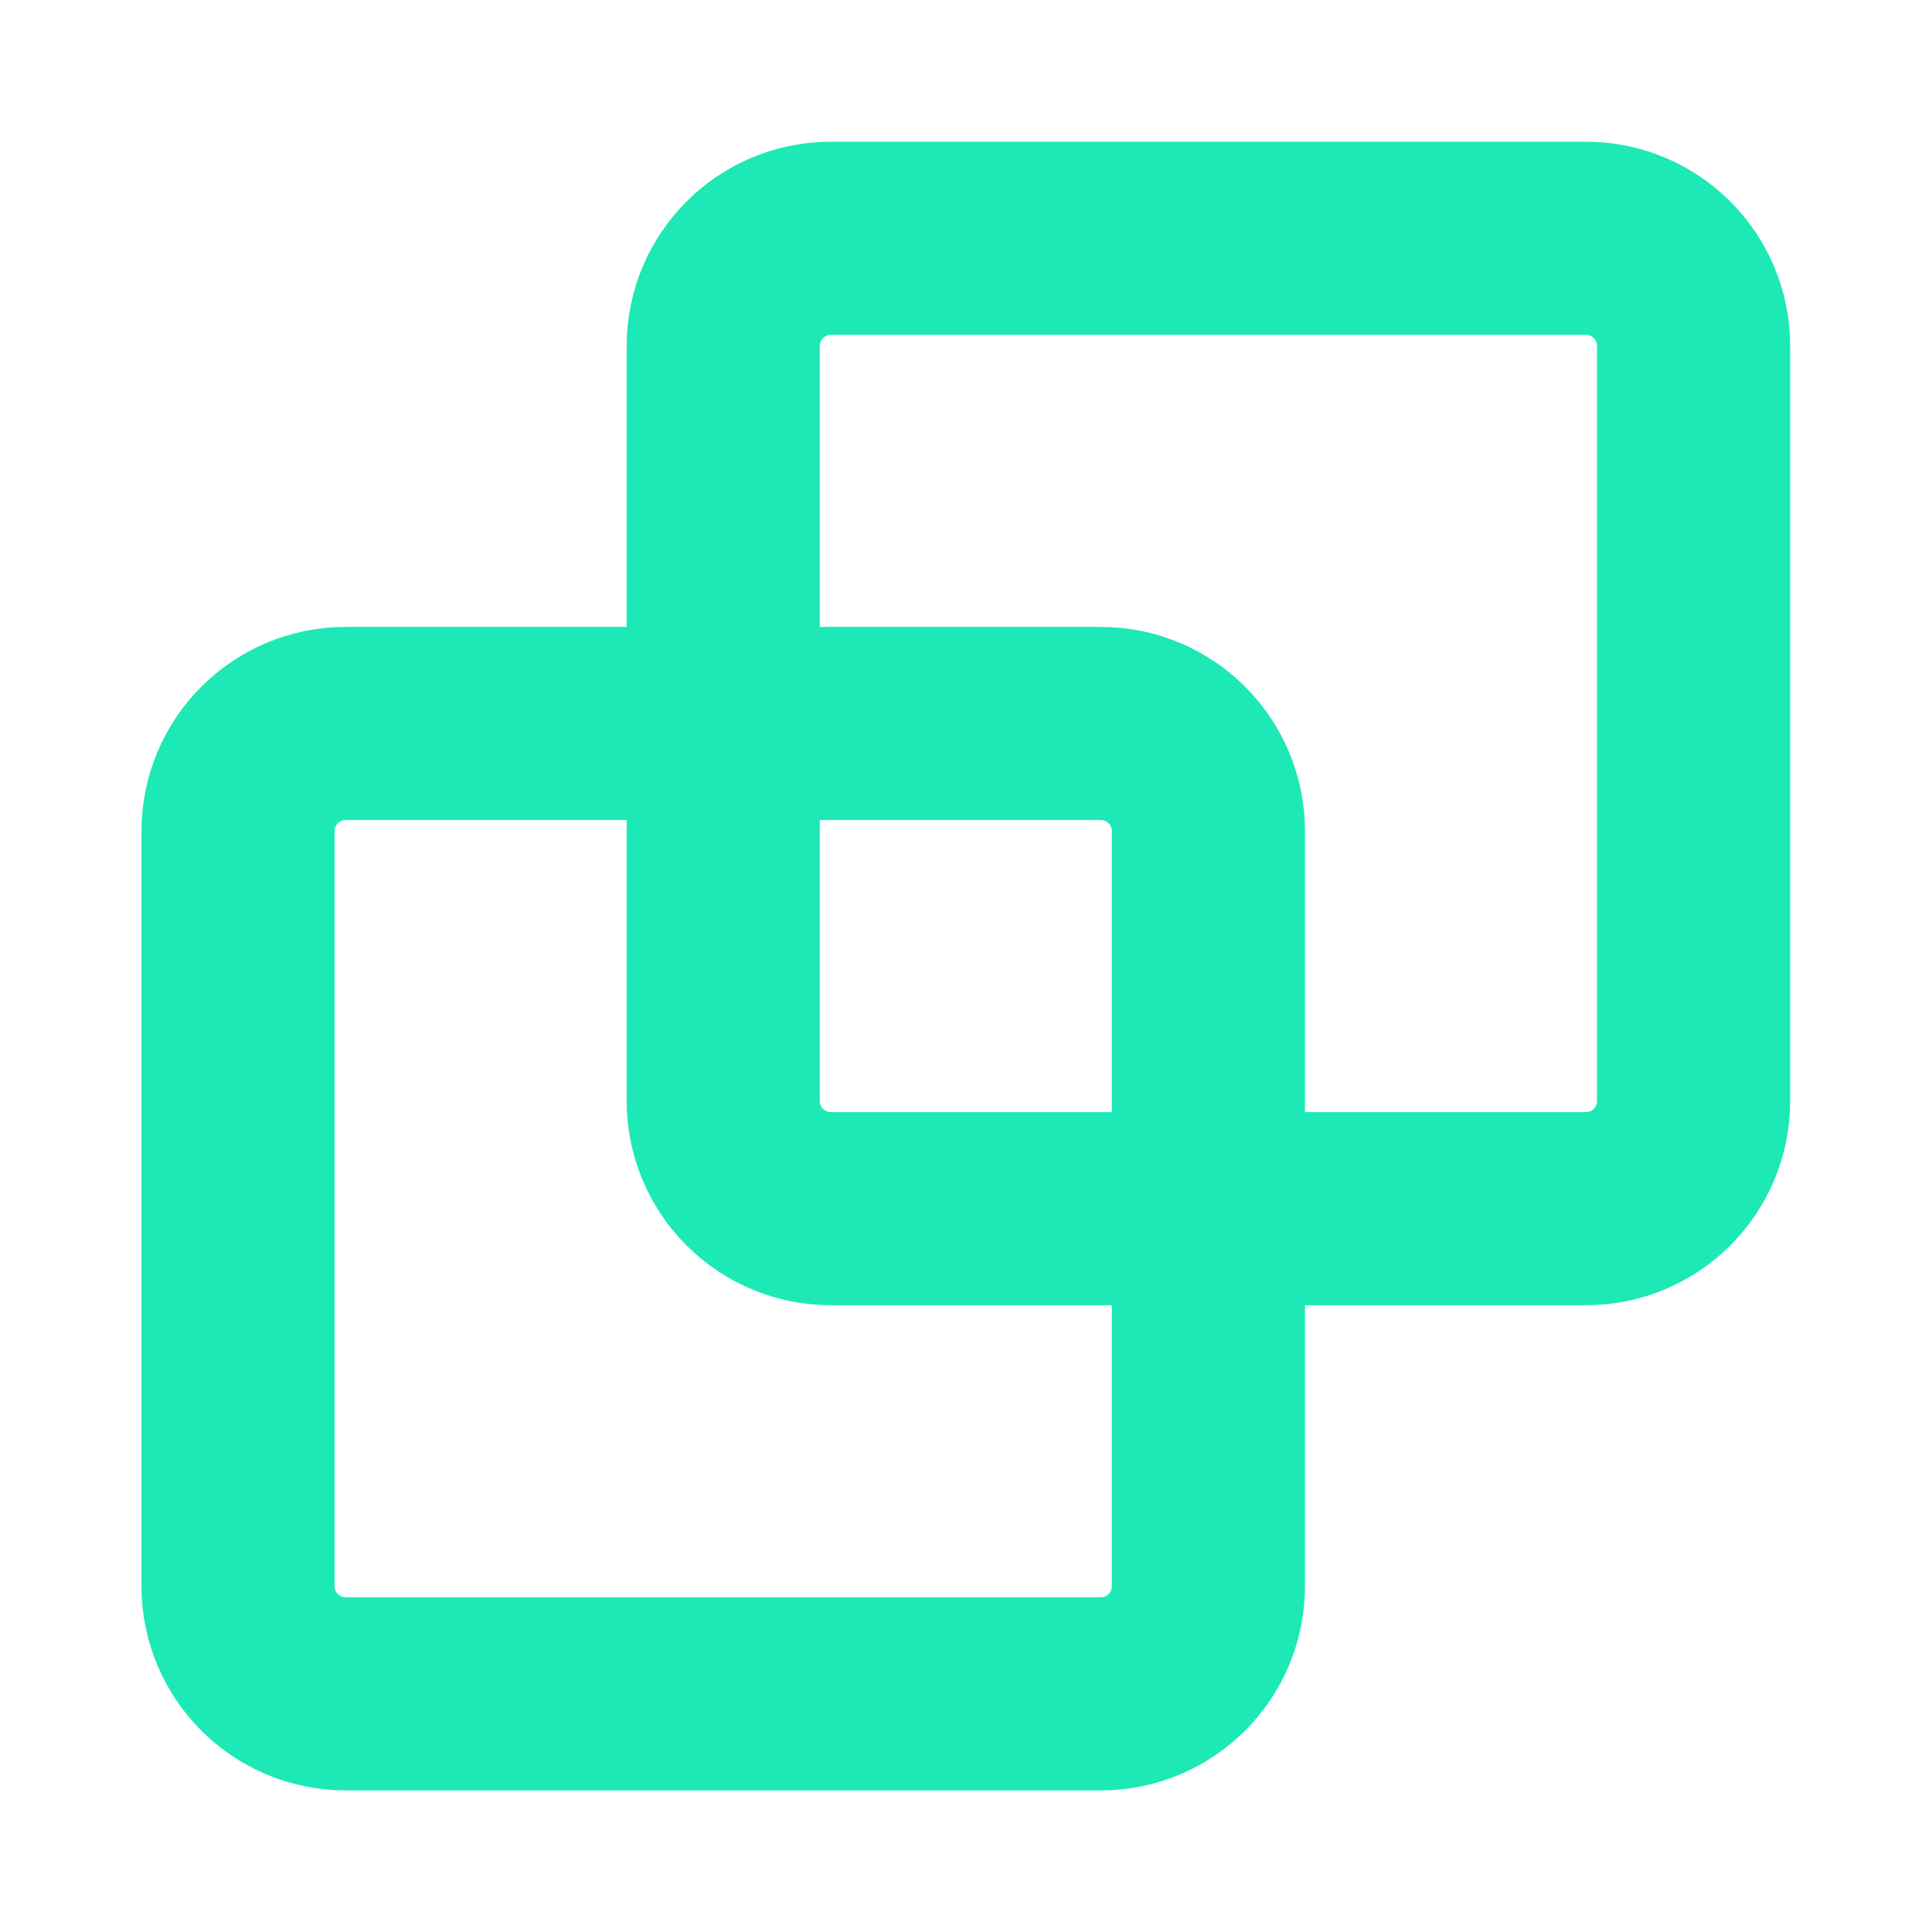
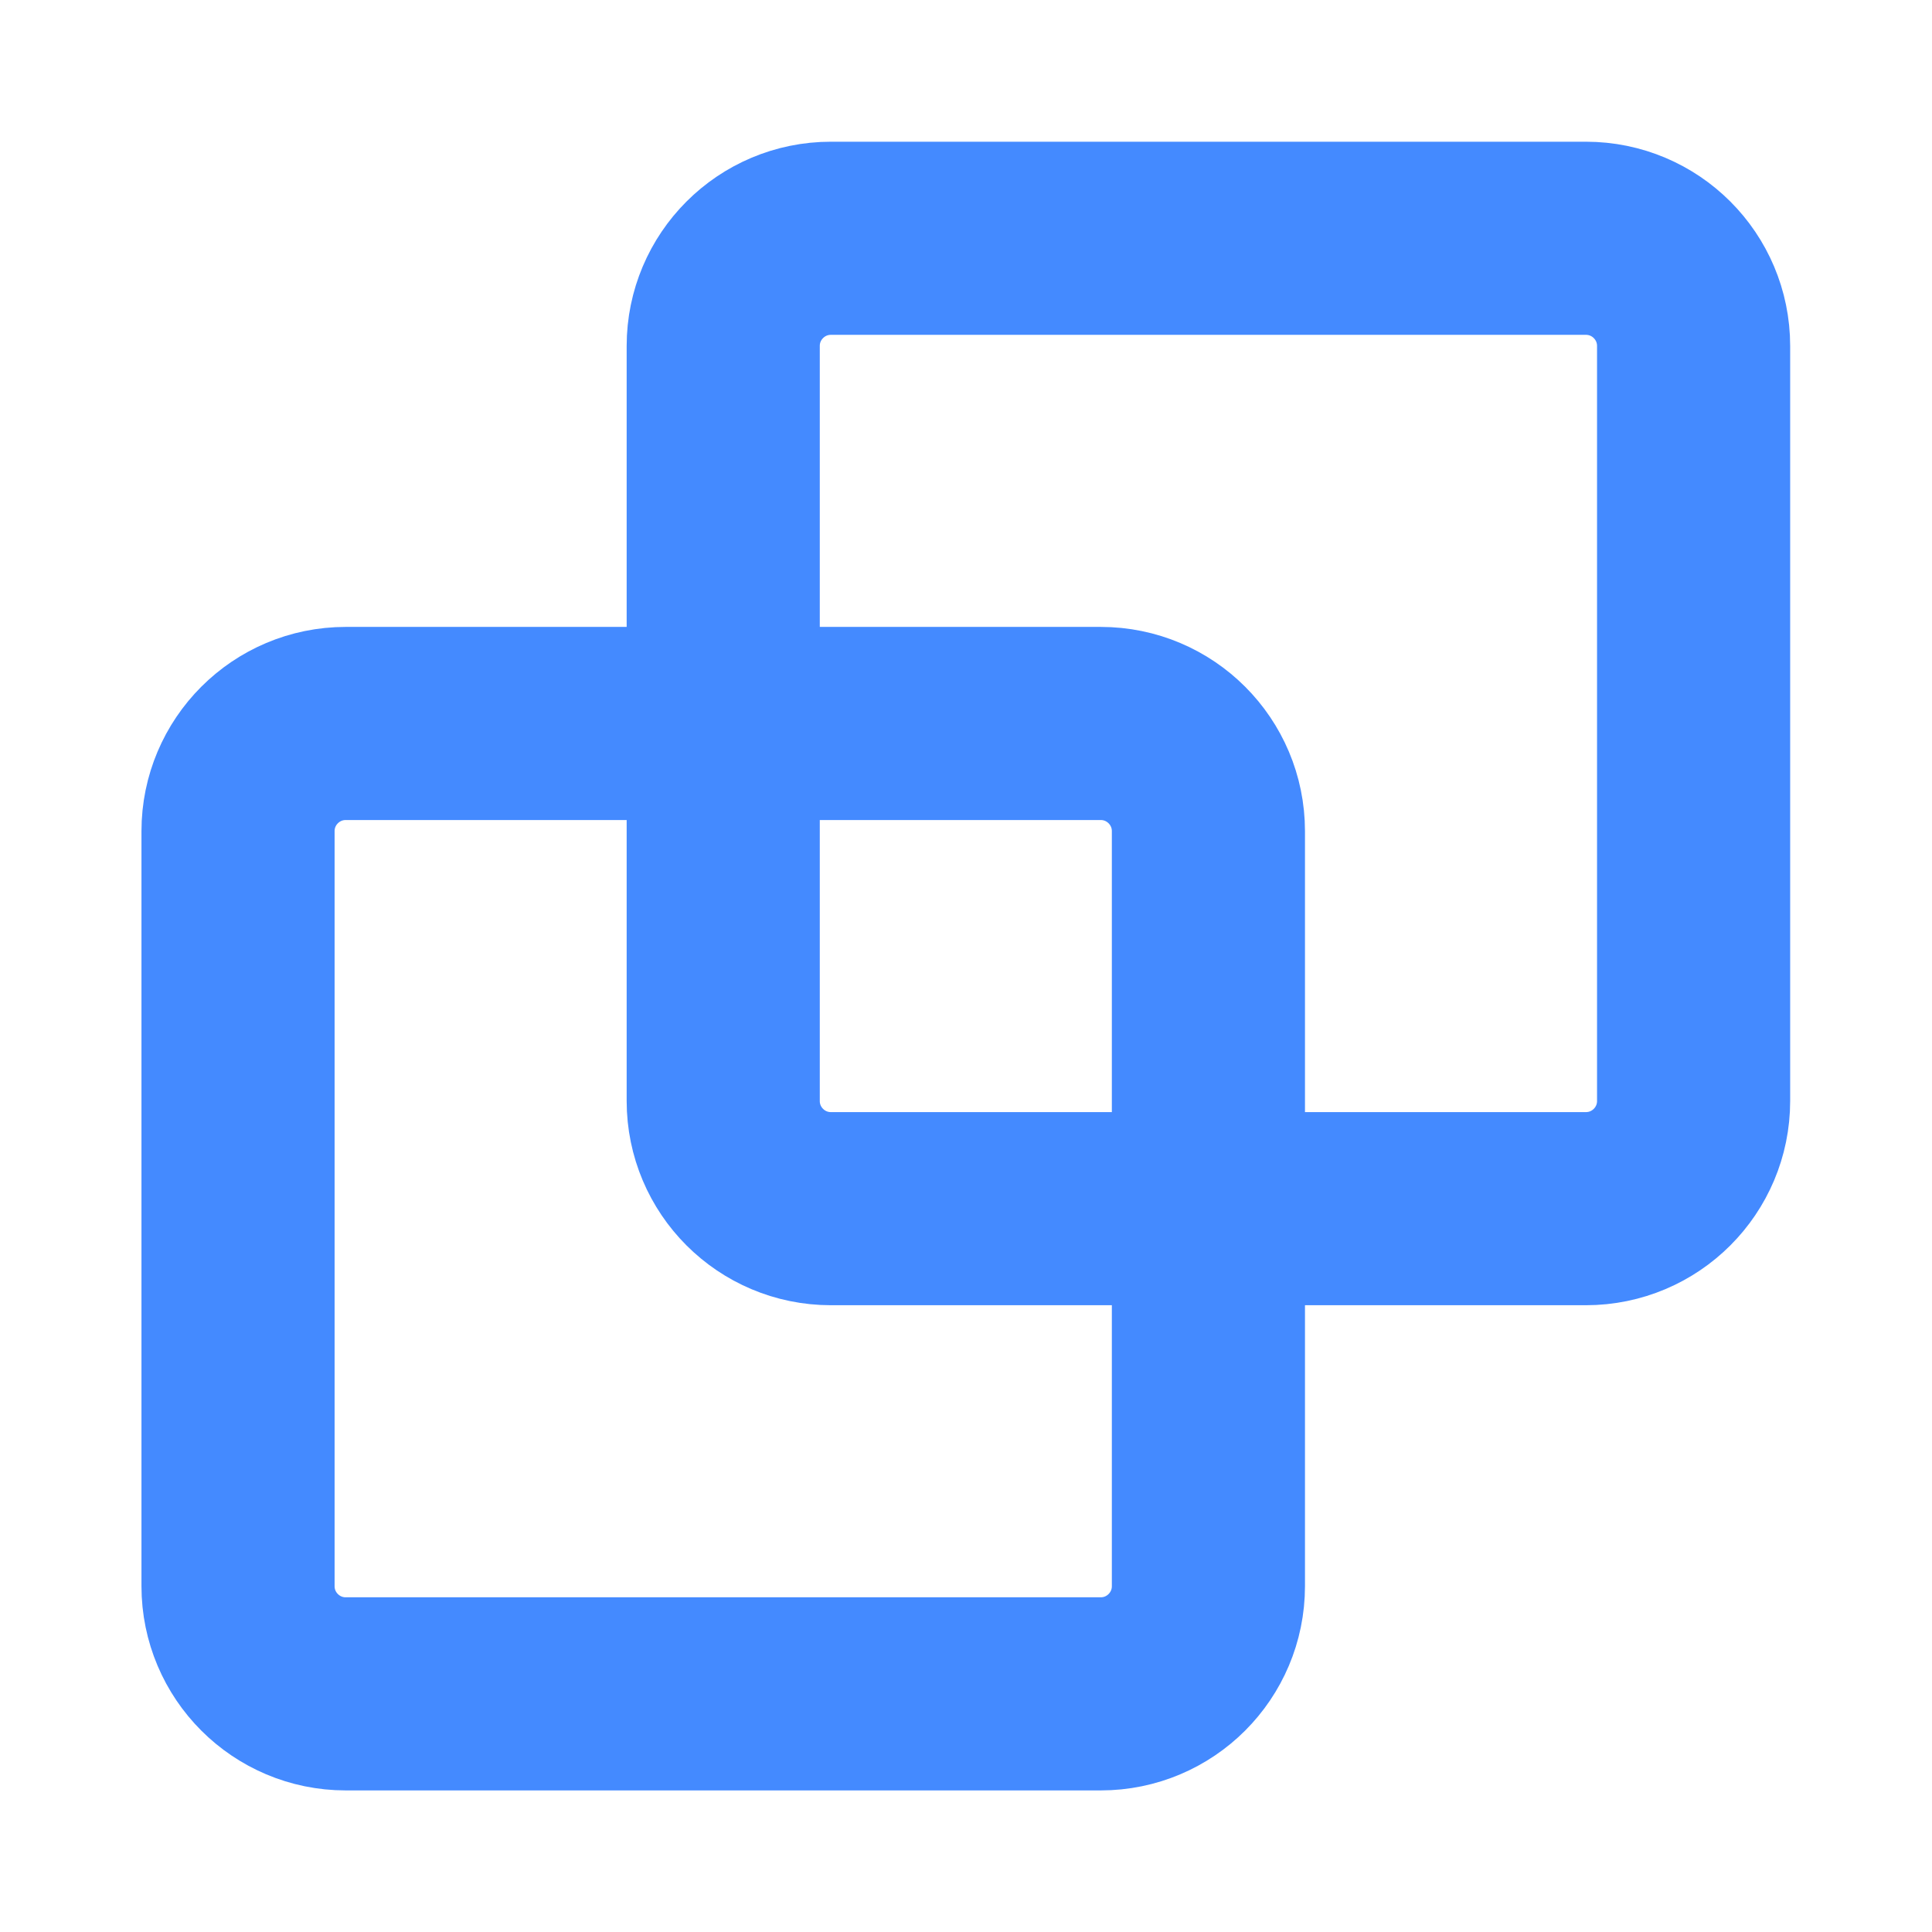
<svg xmlns="http://www.w3.org/2000/svg" width="20" height="20" viewBox="0 0 5.292 5.292" version="1.1" id="svg8">
  <defs id="defs2" />
  <g id="layer1" transform="translate(0,-291.7083)">
    <g id="g847" transform="matrix(0.05207439,0,0,0.05207453,-0.9012516,282.412)">
      <g id="g851">
        <g id="g1059" transform="matrix(1.998622,0,0,1.998619,17.32448,-313.5231)">
          <path style="opacity:1;fill:none;fill-opacity:0.494;stroke:#ffffff00;stroke-width:0.07;stroke-linecap:round;stroke-linejoin:round;stroke-miterlimit:4;stroke-dasharray:none;stroke-dashoffset:0;stroke-opacity:1;paint-order:stroke fill markers" d="M 25.4,271.6 -8.0000008e-7,246.2 H 50.8 Z" id="path883" />
          <path id="path880" d="m 25.4,271.6 25.4,25.4 H 0 Z" style="opacity:1;fill:none;fill-opacity:0.494;stroke:#ffffff00;stroke-width:0.07;stroke-linecap:round;stroke-linejoin:round;stroke-miterlimit:4;stroke-dasharray:none;stroke-dashoffset:0;stroke-opacity:1;paint-order:stroke fill markers" />
          <rect ry="5.053" y="253.849" x="7.649" height="35.529" width="35.529" id="rect870" style="opacity:1;fill:none;fill-opacity:0.494;stroke:#ffffff00;stroke-width:0.062;stroke-linecap:round;stroke-linejoin:round;stroke-miterlimit:4;stroke-dasharray:none;stroke-dashoffset:0;stroke-opacity:1;paint-order:stroke fill markers" />
          <circle r="25.397" cy="271.6" cx="25.4" id="path872" style="opacity:1;fill:none;fill-opacity:0.494;stroke:#ffffff00;stroke-width:0.076;stroke-linecap:round;stroke-linejoin:round;stroke-miterlimit:4;stroke-dasharray:none;stroke-dashoffset:0;stroke-opacity:1;paint-order:stroke fill markers" />
          <circle transform="rotate(-45)" cx="-174.09" cy="210.011" r="12.656" id="path876" style="opacity:1;fill:none;fill-opacity:0.494;stroke:#ffffff00;stroke-width:0.074;stroke-linecap:round;stroke-linejoin:round;stroke-miterlimit:4;stroke-dasharray:none;stroke-dashoffset:0;stroke-opacity:1;paint-order:stroke fill markers" />
          <path id="path904" d="m 25.4,271.6 -25.4,25.4 v -50.8 z" style="opacity:1;fill:none;fill-opacity:0.494;stroke:#ffffff00;stroke-width:0.07;stroke-linecap:round;stroke-linejoin:round;stroke-miterlimit:4;stroke-dasharray:none;stroke-dashoffset:0;stroke-opacity:1;paint-order:stroke fill markers" />
          <path style="opacity:1;fill:none;fill-opacity:0.494;stroke:#ffffff00;stroke-width:0.07;stroke-linecap:round;stroke-linejoin:round;stroke-miterlimit:4;stroke-dasharray:none;stroke-dashoffset:0;stroke-opacity:1;paint-order:stroke fill markers" d="m 25.4,271.6 25.4,-25.4 v 50.8 z" id="path906" />
          <rect ry="5.051" y="256.393" x="2.566" height="30.44" width="45.694" id="rect837" style="opacity:1;fill:none;fill-opacity:0.494;stroke:#ffffff00;stroke-width:0.066;stroke-linecap:round;stroke-linejoin:round;stroke-miterlimit:4;stroke-dasharray:none;stroke-dashoffset:0;stroke-opacity:1;paint-order:stroke fill markers" />
          <rect style="opacity:1;fill:none;fill-opacity:0.494;stroke:#ffffff00;stroke-width:0.066;stroke-linecap:round;stroke-linejoin:round;stroke-miterlimit:4;stroke-dasharray:none;stroke-dashoffset:0;stroke-opacity:1;paint-order:stroke fill markers" id="rect831" width="45.694" height="30.441" x="248.766" y="-40.633" ry="5.051" transform="rotate(90)" />
        </g>
      </g>
    </g>
    <path style="opacity:1;fill:#ffc107;fill-opacity:1;stroke:none;stroke-width:0.386;stroke-miterlimit:4;stroke-dasharray:none;stroke-opacity:1" d="m 50.206,401.677 c 110.217,0.713 55.109,0.356 0,0 z" id="rect997" />
-     <rect style="opacity:1;fill:none;fill-opacity:1;stroke:#1de9b6;stroke-width:0.529;stroke-linecap:round;stroke-linejoin:round;stroke-miterlimit:4;stroke-dasharray:none;stroke-dashoffset:0;stroke-opacity:1;paint-order:stroke fill markers" id="rect829" width="2.658" height="2.658" x="0.652" y="293.69" ry="0.295" />
-     <rect ry="0.295" y="292.361" x="1.981" height="2.658" width="2.658" id="rect839" style="opacity:1;fill:none;fill-opacity:1;stroke:#1de9b6;stroke-width:0.529;stroke-linecap:round;stroke-linejoin:round;stroke-miterlimit:4;stroke-dasharray:none;stroke-dashoffset:0;stroke-opacity:1;paint-order:stroke fill markers" />
+     <rect style="opacity:1;fill:none;fill-opacity:1;stroke:#448aff;stroke-width:0.529;stroke-linecap:round;stroke-linejoin:round;stroke-miterlimit:4;stroke-dasharray:none;stroke-dashoffset:0;stroke-opacity:1;paint-order:stroke fill markers" id="rect829" width="2.658" height="2.658" x="0.652" y="293.69" ry="0.295" />
+     <rect ry="0.295" y="292.361" x="1.981" height="2.658" width="2.658" id="rect839" style="opacity:1;fill:none;fill-opacity:1;stroke:#448aff;stroke-width:0.529;stroke-linecap:round;stroke-linejoin:round;stroke-miterlimit:4;stroke-dasharray:none;stroke-dashoffset:0;stroke-opacity:1;paint-order:stroke fill markers" />
  </g>
</svg>
